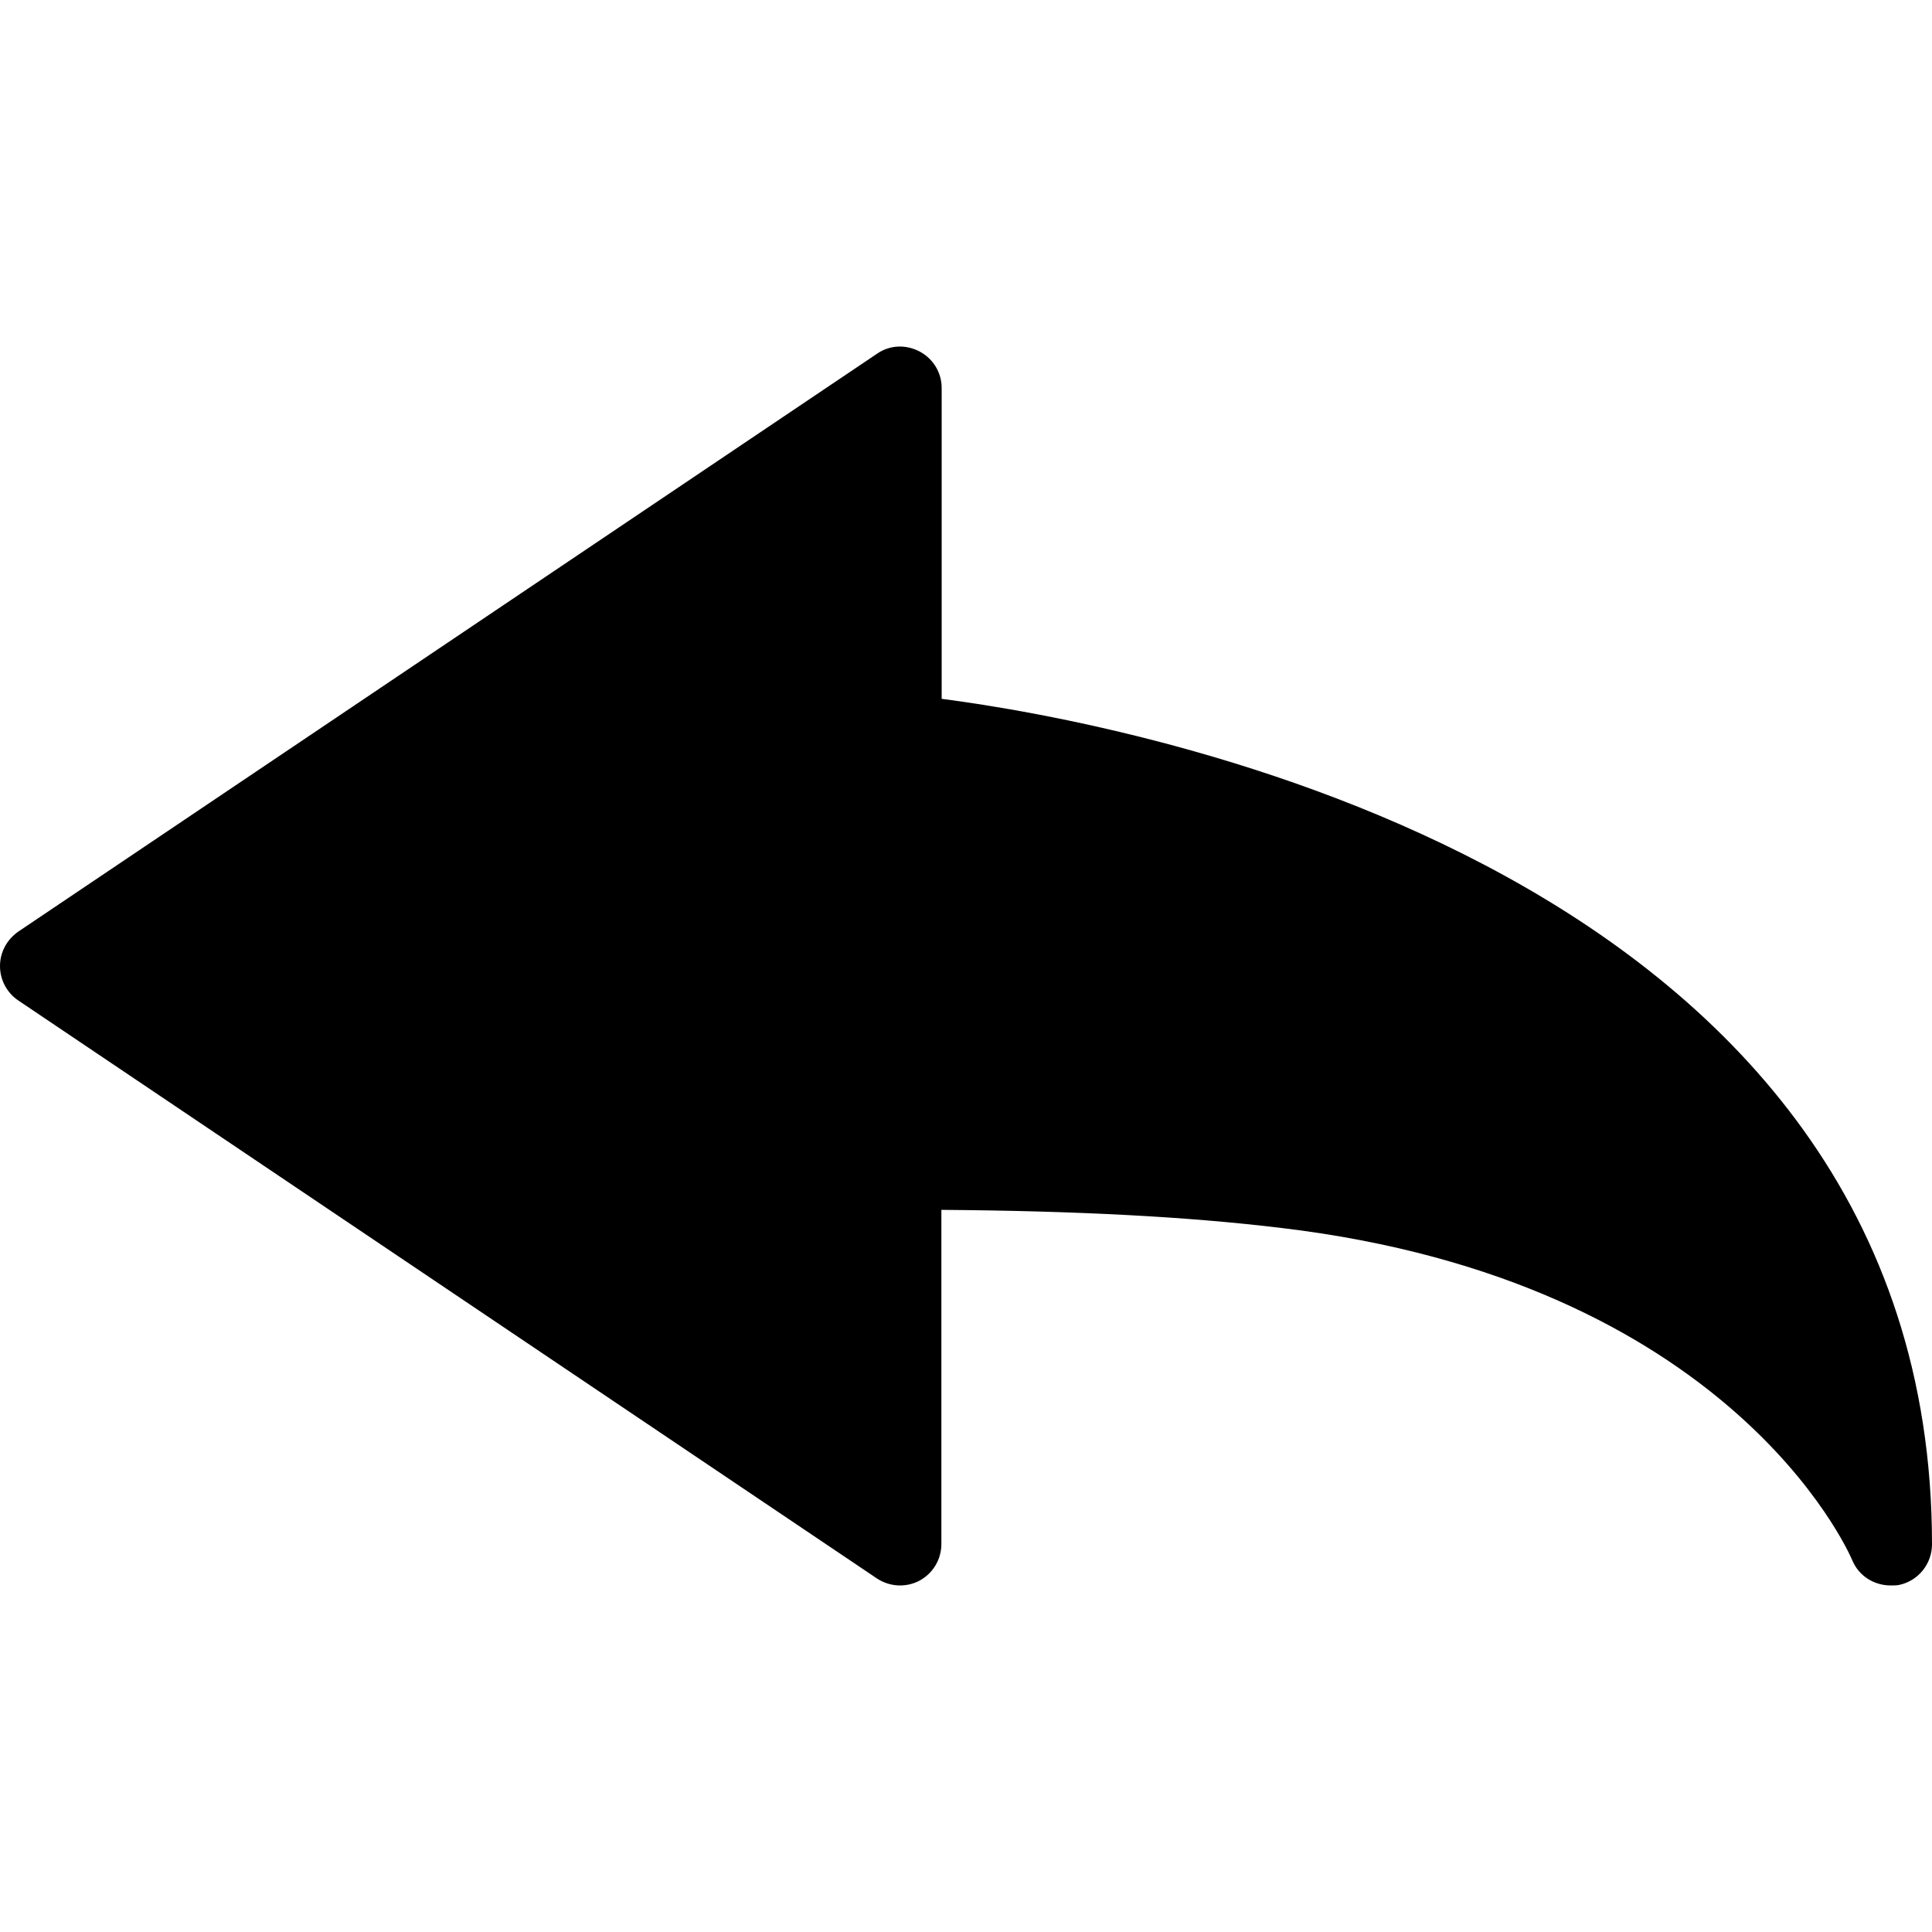
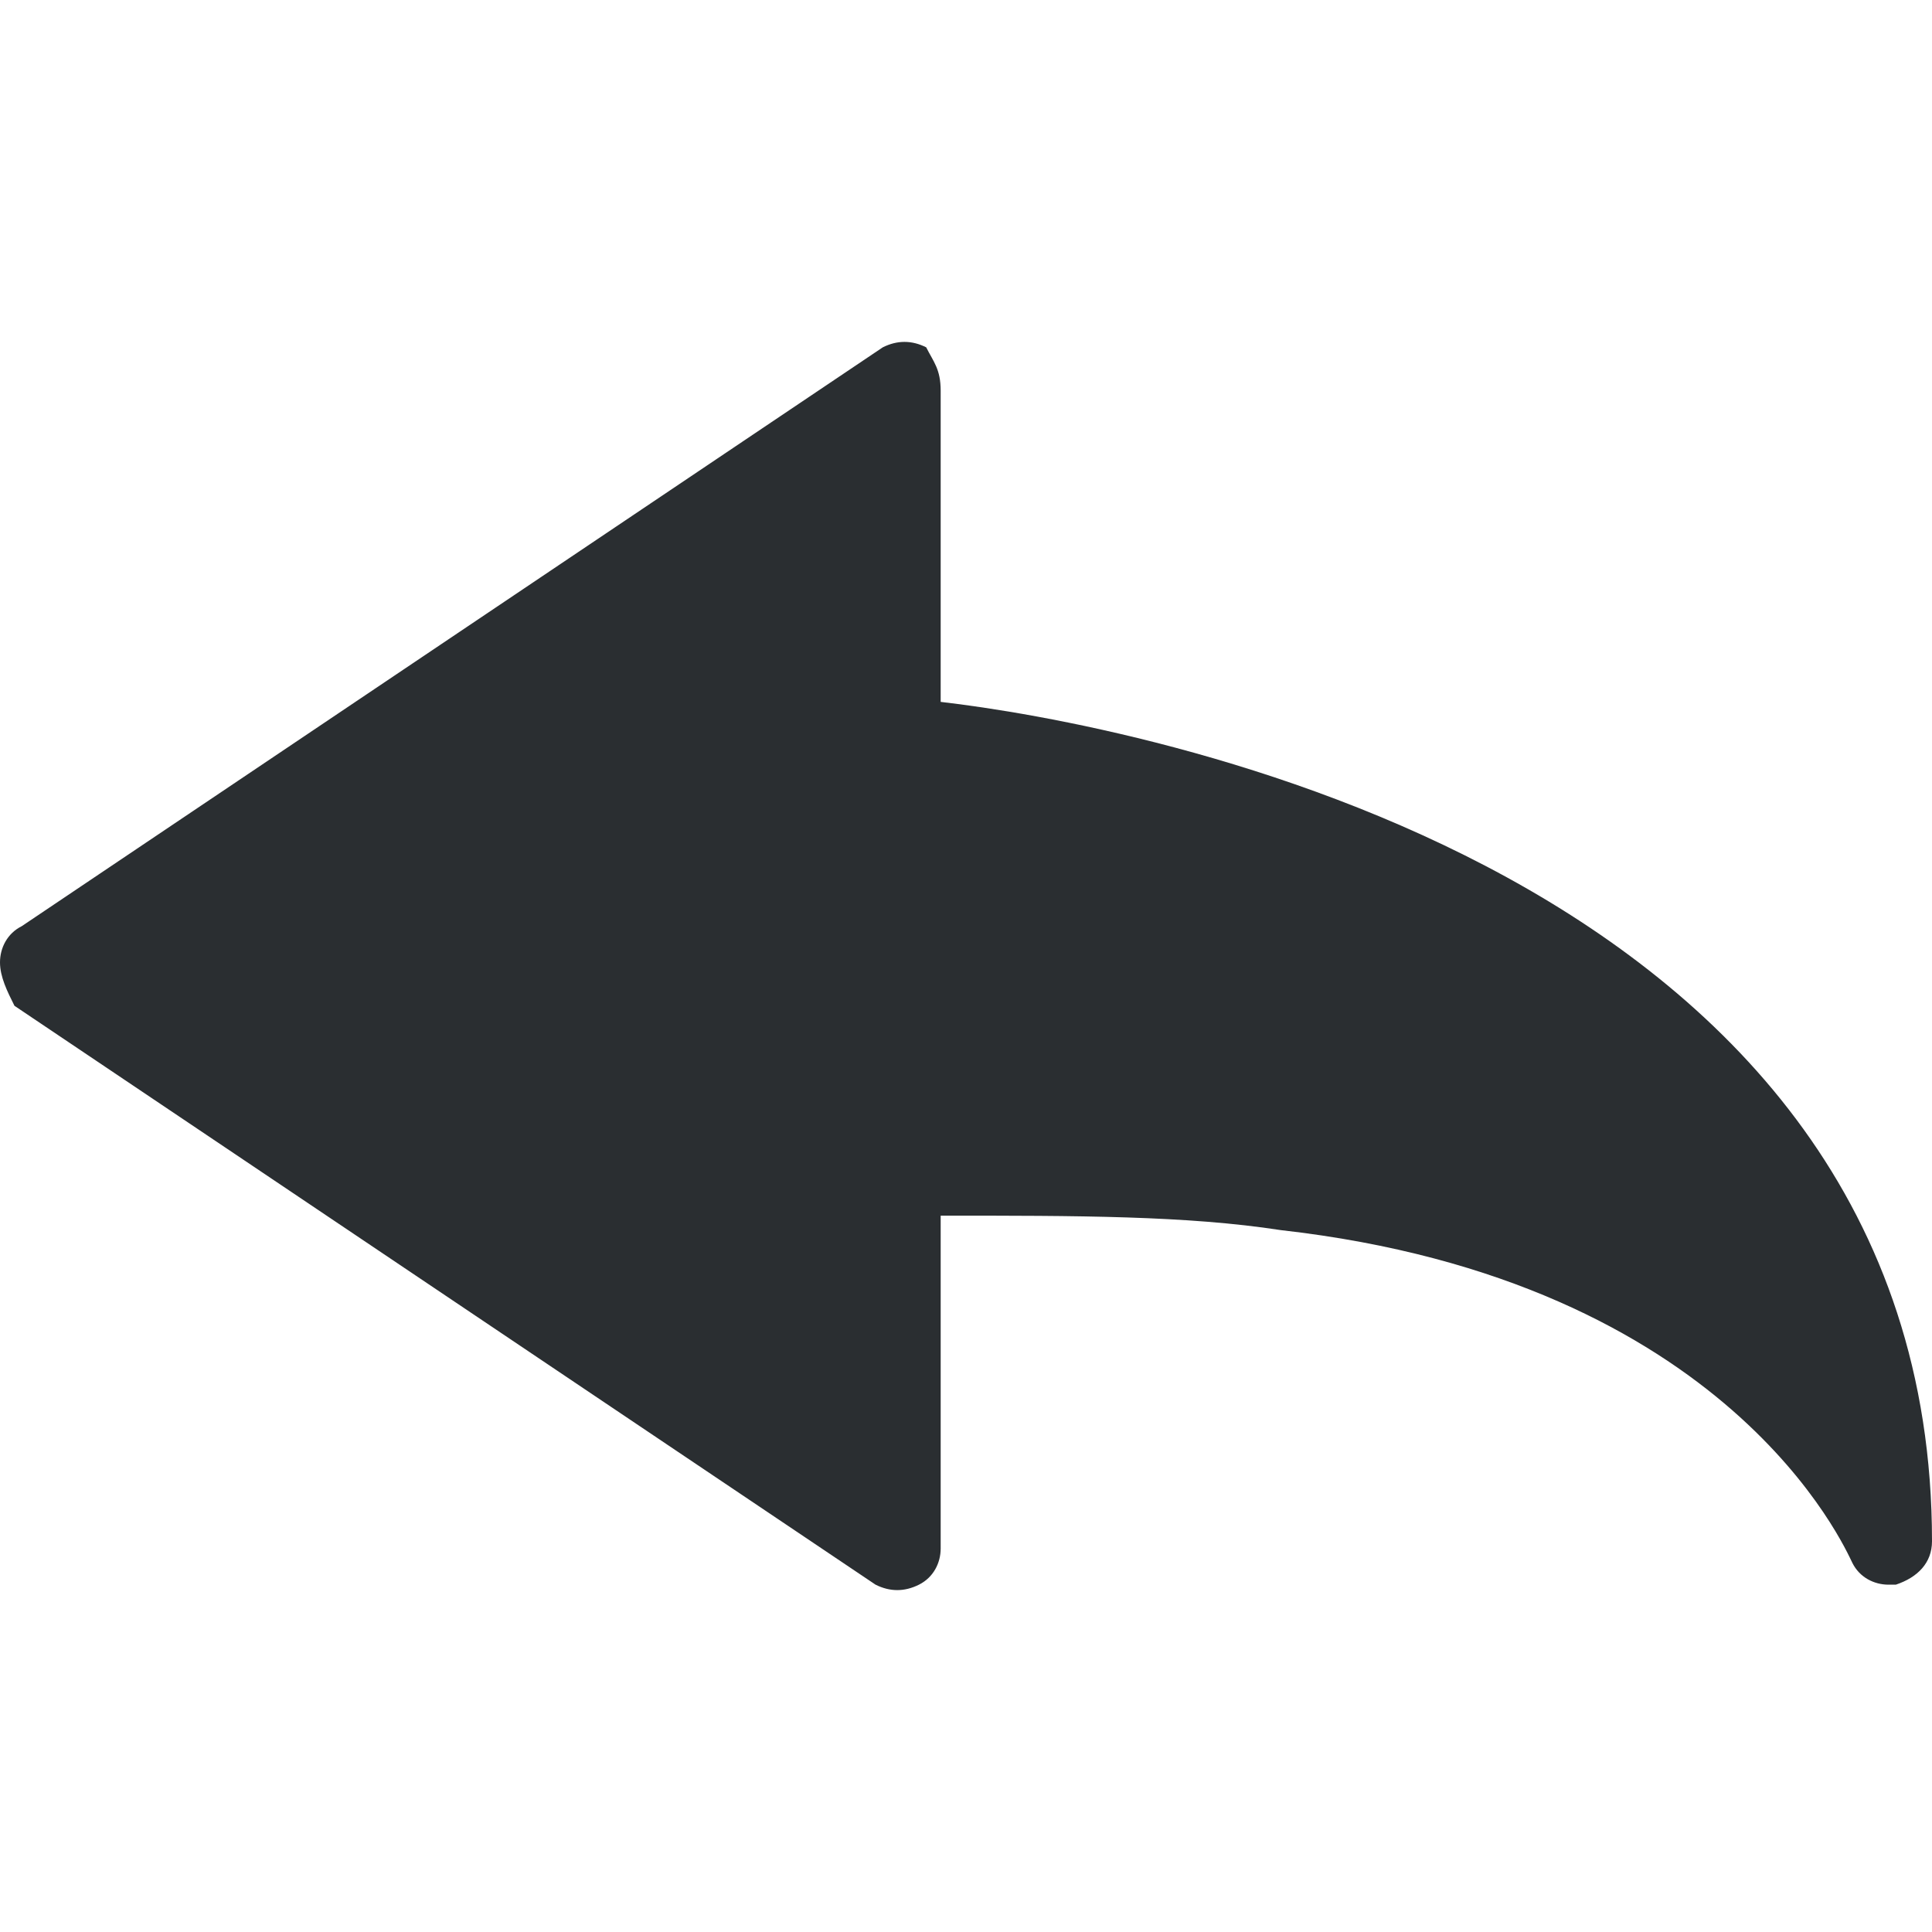
- <svg xmlns="http://www.w3.org/2000/svg" version="1.1" id="Capa_1" x="0px" y="0px" viewBox="0 0 26.676 26.676" style="enable-background:new 0 0 26.676 26.676;" xml:space="preserve">
+ <svg xmlns="http://www.w3.org/2000/svg" version="1.1" id="Capa_1" x="0px" y="0px" viewBox="0 0 26.7 26.7" style="enable-background:new 0 0 26.7 26.7;" xml:space="preserve">
+   <style type="text/css">
+ 	.st0{fill:#2A2E31;}
+ </style>
  <g>
-     <path d="M26.105,21.891c-0.229,0-0.439-0.131-0.529-0.346l0,0c-0.066-0.156-1.716-3.857-7.885-4.59   c-1.285-0.156-2.824-0.236-4.693-0.25v4.613c0,0.213-0.115,0.406-0.304,0.508c-0.188,0.098-0.413,0.084-0.588-0.033L0.254,13.815   C0.094,13.708,0,13.528,0,13.339c0-0.191,0.094-0.365,0.254-0.477l11.857-7.979c0.175-0.121,0.398-0.129,0.588-0.029   c0.19,0.102,0.303,0.295,0.303,0.502v4.293c2.578,0.336,13.674,2.33,13.674,11.674c0,0.271-0.191,0.508-0.459,0.562   C26.18,21.891,26.141,21.891,26.105,21.891z" />
-     <g>
- 	</g>
-     <g>
- 	</g>
-     <g>
- 	</g>
-     <g>
- 	</g>
-     <g>
- 	</g>
-     <g>
- 	</g>
-     <g>
- 	</g>
-     <g>
- 	</g>
-     <g>
- 	</g>
-     <g>
- 	</g>
-     <g>
- 	</g>
-     <g>
- 	</g>
-     <g>
- 	</g>
-     <g>
- 	</g>
-     <g>
- 	</g>
+     <path class="st0" d="M26.1,21.9c-0.2,0-0.4-0.1-0.5-0.3l0,0c-0.1-0.2-1.7-3.9-7.9-4.6c-1.3-0.2-2.8-0.2-4.7-0.2v4.6   c0,0.2-0.1,0.4-0.3,0.5c-0.2,0.1-0.4,0.1-0.6,0l-11.9-8C0.1,13.7,0,13.5,0,13.3c0-0.2,0.1-0.4,0.3-0.5l11.9-8   c0.2-0.1,0.4-0.1,0.6,0C12.9,5,13,5.1,13,5.4v4.3C15.6,10,26.7,12,26.7,21.3c0,0.3-0.2,0.5-0.5,0.6C26.2,21.9,26.1,21.9,26.1,21.9z   " />
  </g>
-   <g>
- </g>
-   <g>
- </g>
-   <g>
- </g>
-   <g>
- </g>
-   <g>
- </g>
-   <g>
- </g>
-   <g>
- </g>
-   <g>
- </g>
-   <g>
- </g>
-   <g>
- </g>
-   <g>
- </g>
-   <g>
- </g>
-   <g>
- </g>
-   <g>
- </g>
-   <g>
- </g>
</svg>
